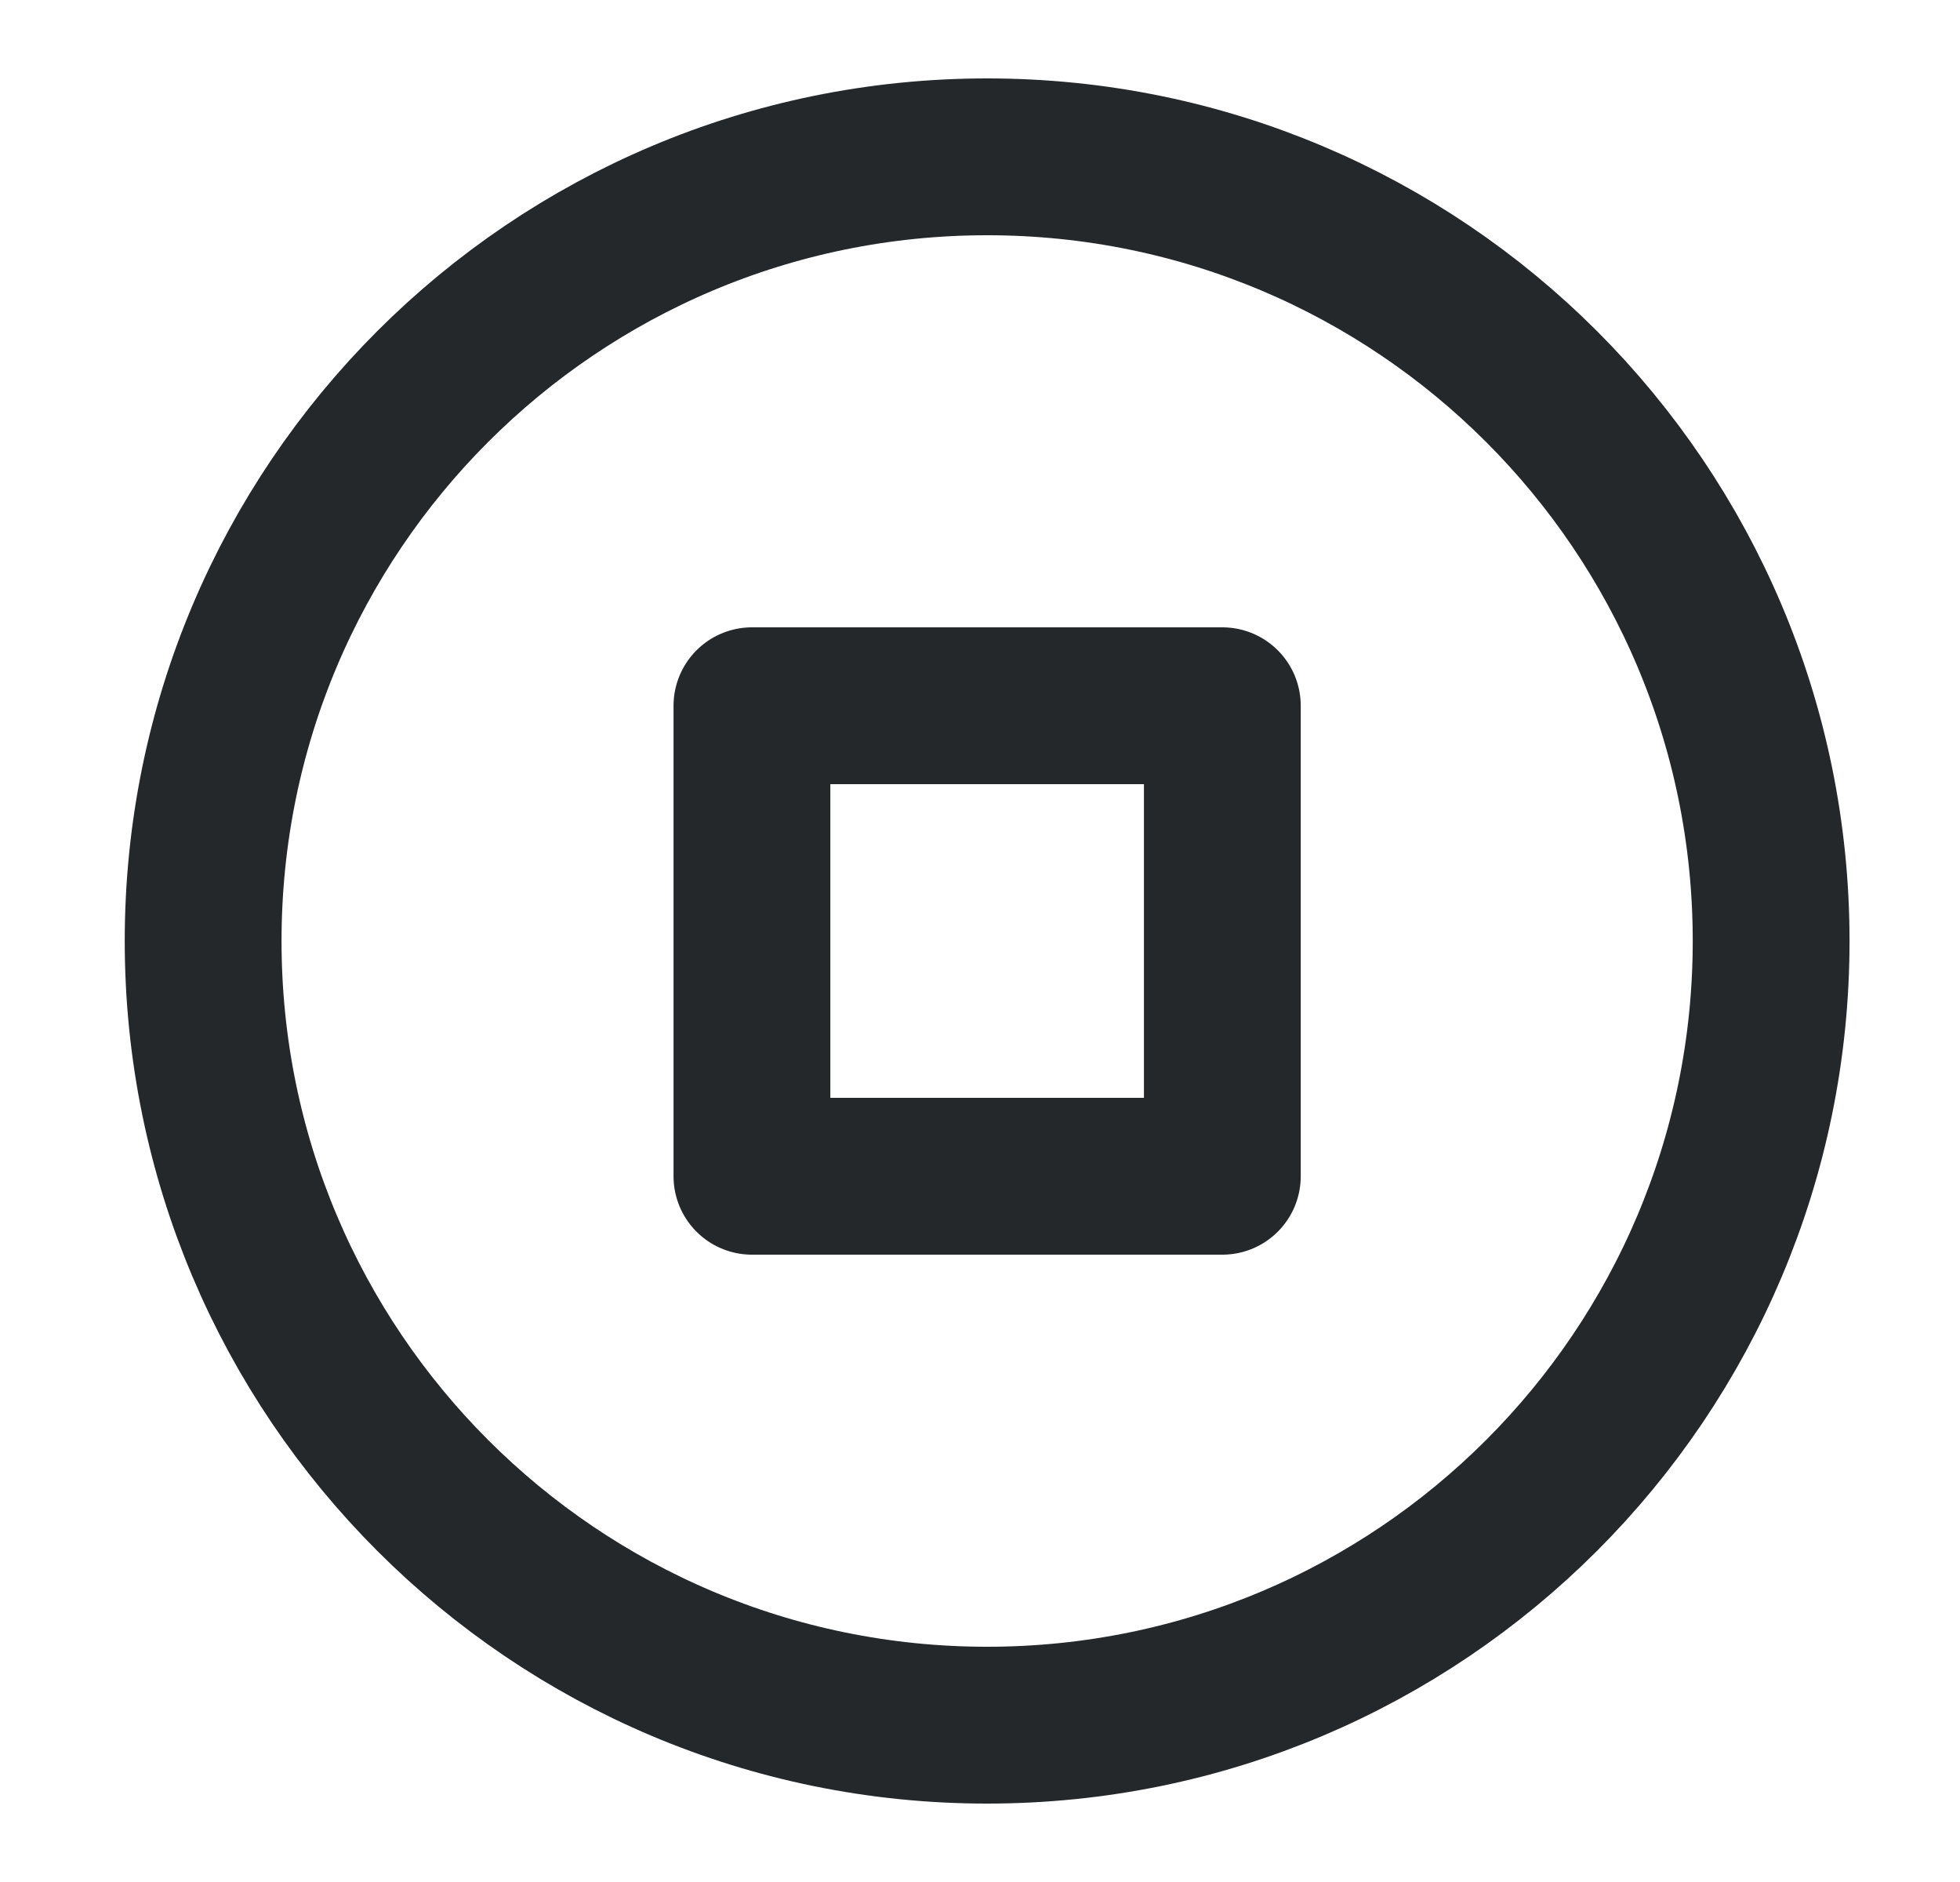
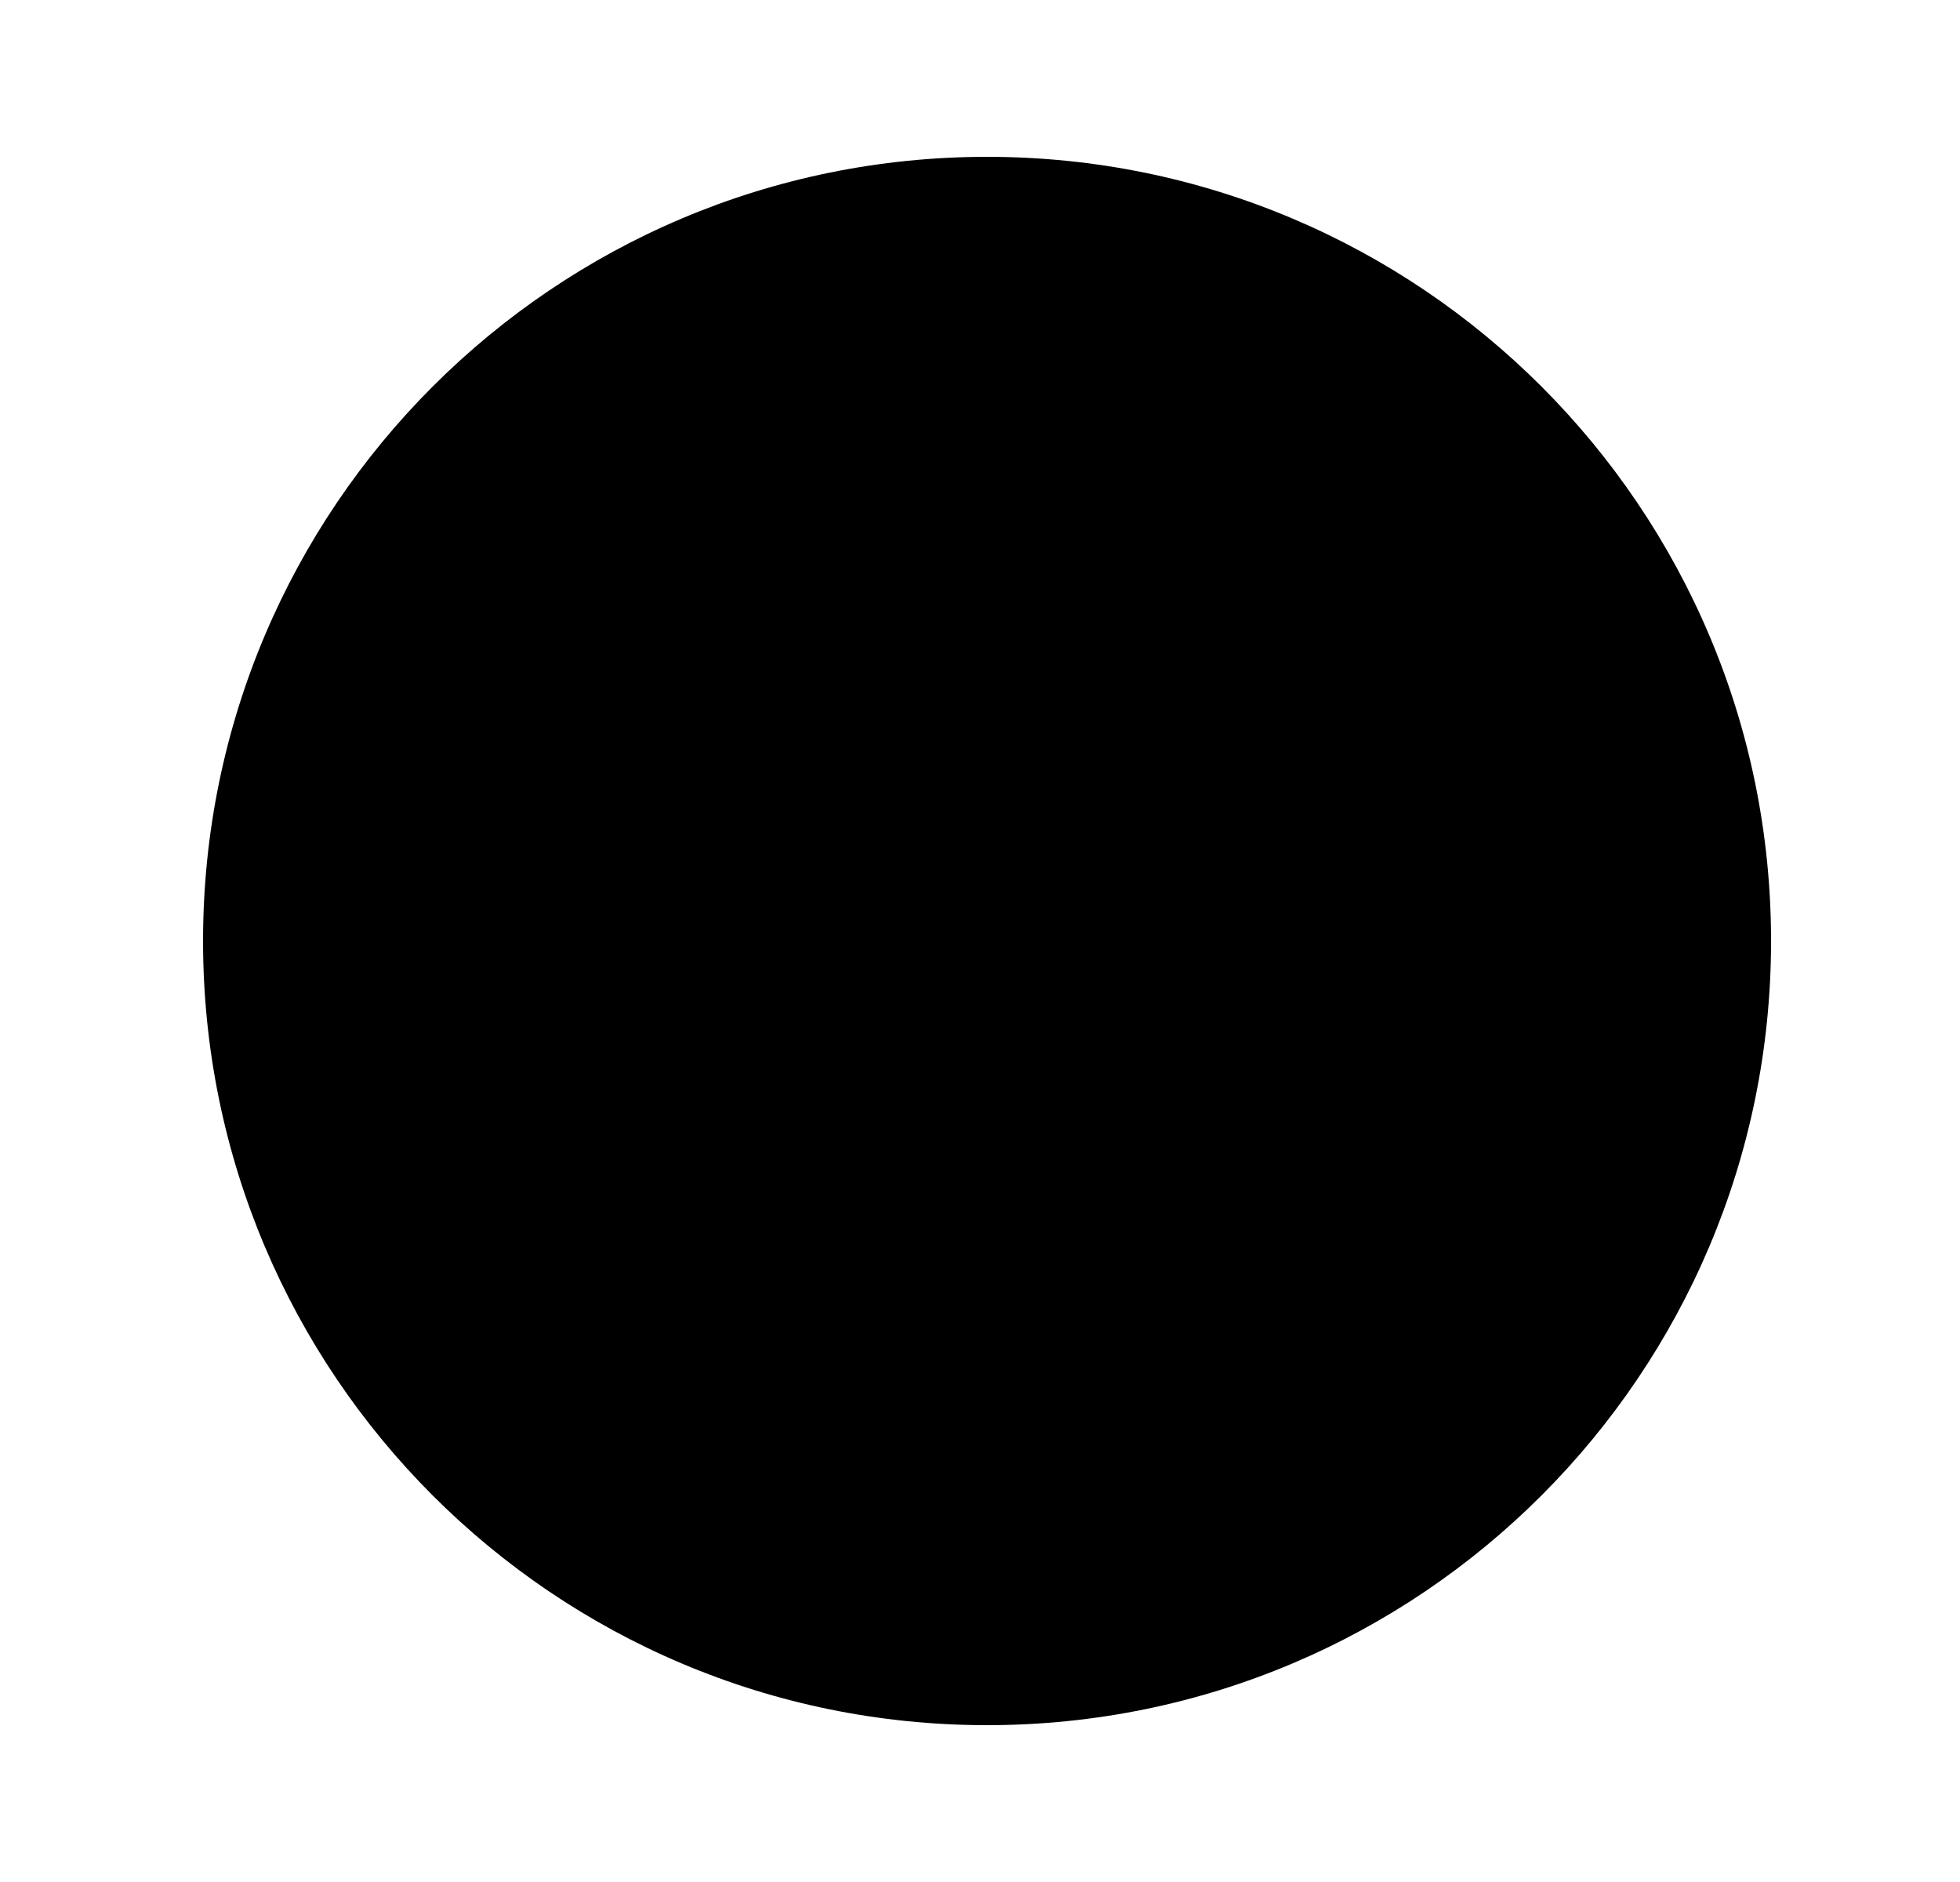
- <svg xmlns="http://www.w3.org/2000/svg" width="25" height="24" viewBox="0 0 25 24" fill="none">
-   <path d="M12.591 22C18.114 22 22.591 17.523 22.591 12C22.591 6.477 18.114 2 12.591 2C7.068 2 2.591 6.477 2.591 12C2.591 17.523 7.068 22 12.591 22Z" stroke="#25282B" stroke-width="2" stroke-linecap="round" stroke-linejoin="round" />
-   <path d="M15.591 9H9.591V15H15.591V9Z" stroke="#25282B" stroke-width="2" stroke-linecap="round" stroke-linejoin="round" />
+ <svg xmlns="http://www.w3.org/2000/svg" viewBox="0 0 25 24">
+   <path stroke-linecap="round" stroke-linejoin="round" stroke-width="2" d="M12.59 22c5.524 0 10-4.477 10-10s-4.476-10-10-10c-5.522 0-10 4.477-10 10s4.478 10 10 10Z" />
+   <path stroke-linecap="round" stroke-linejoin="round" stroke-width="2" d="M15.59 9h-6v6h6V9Z" />
</svg>
